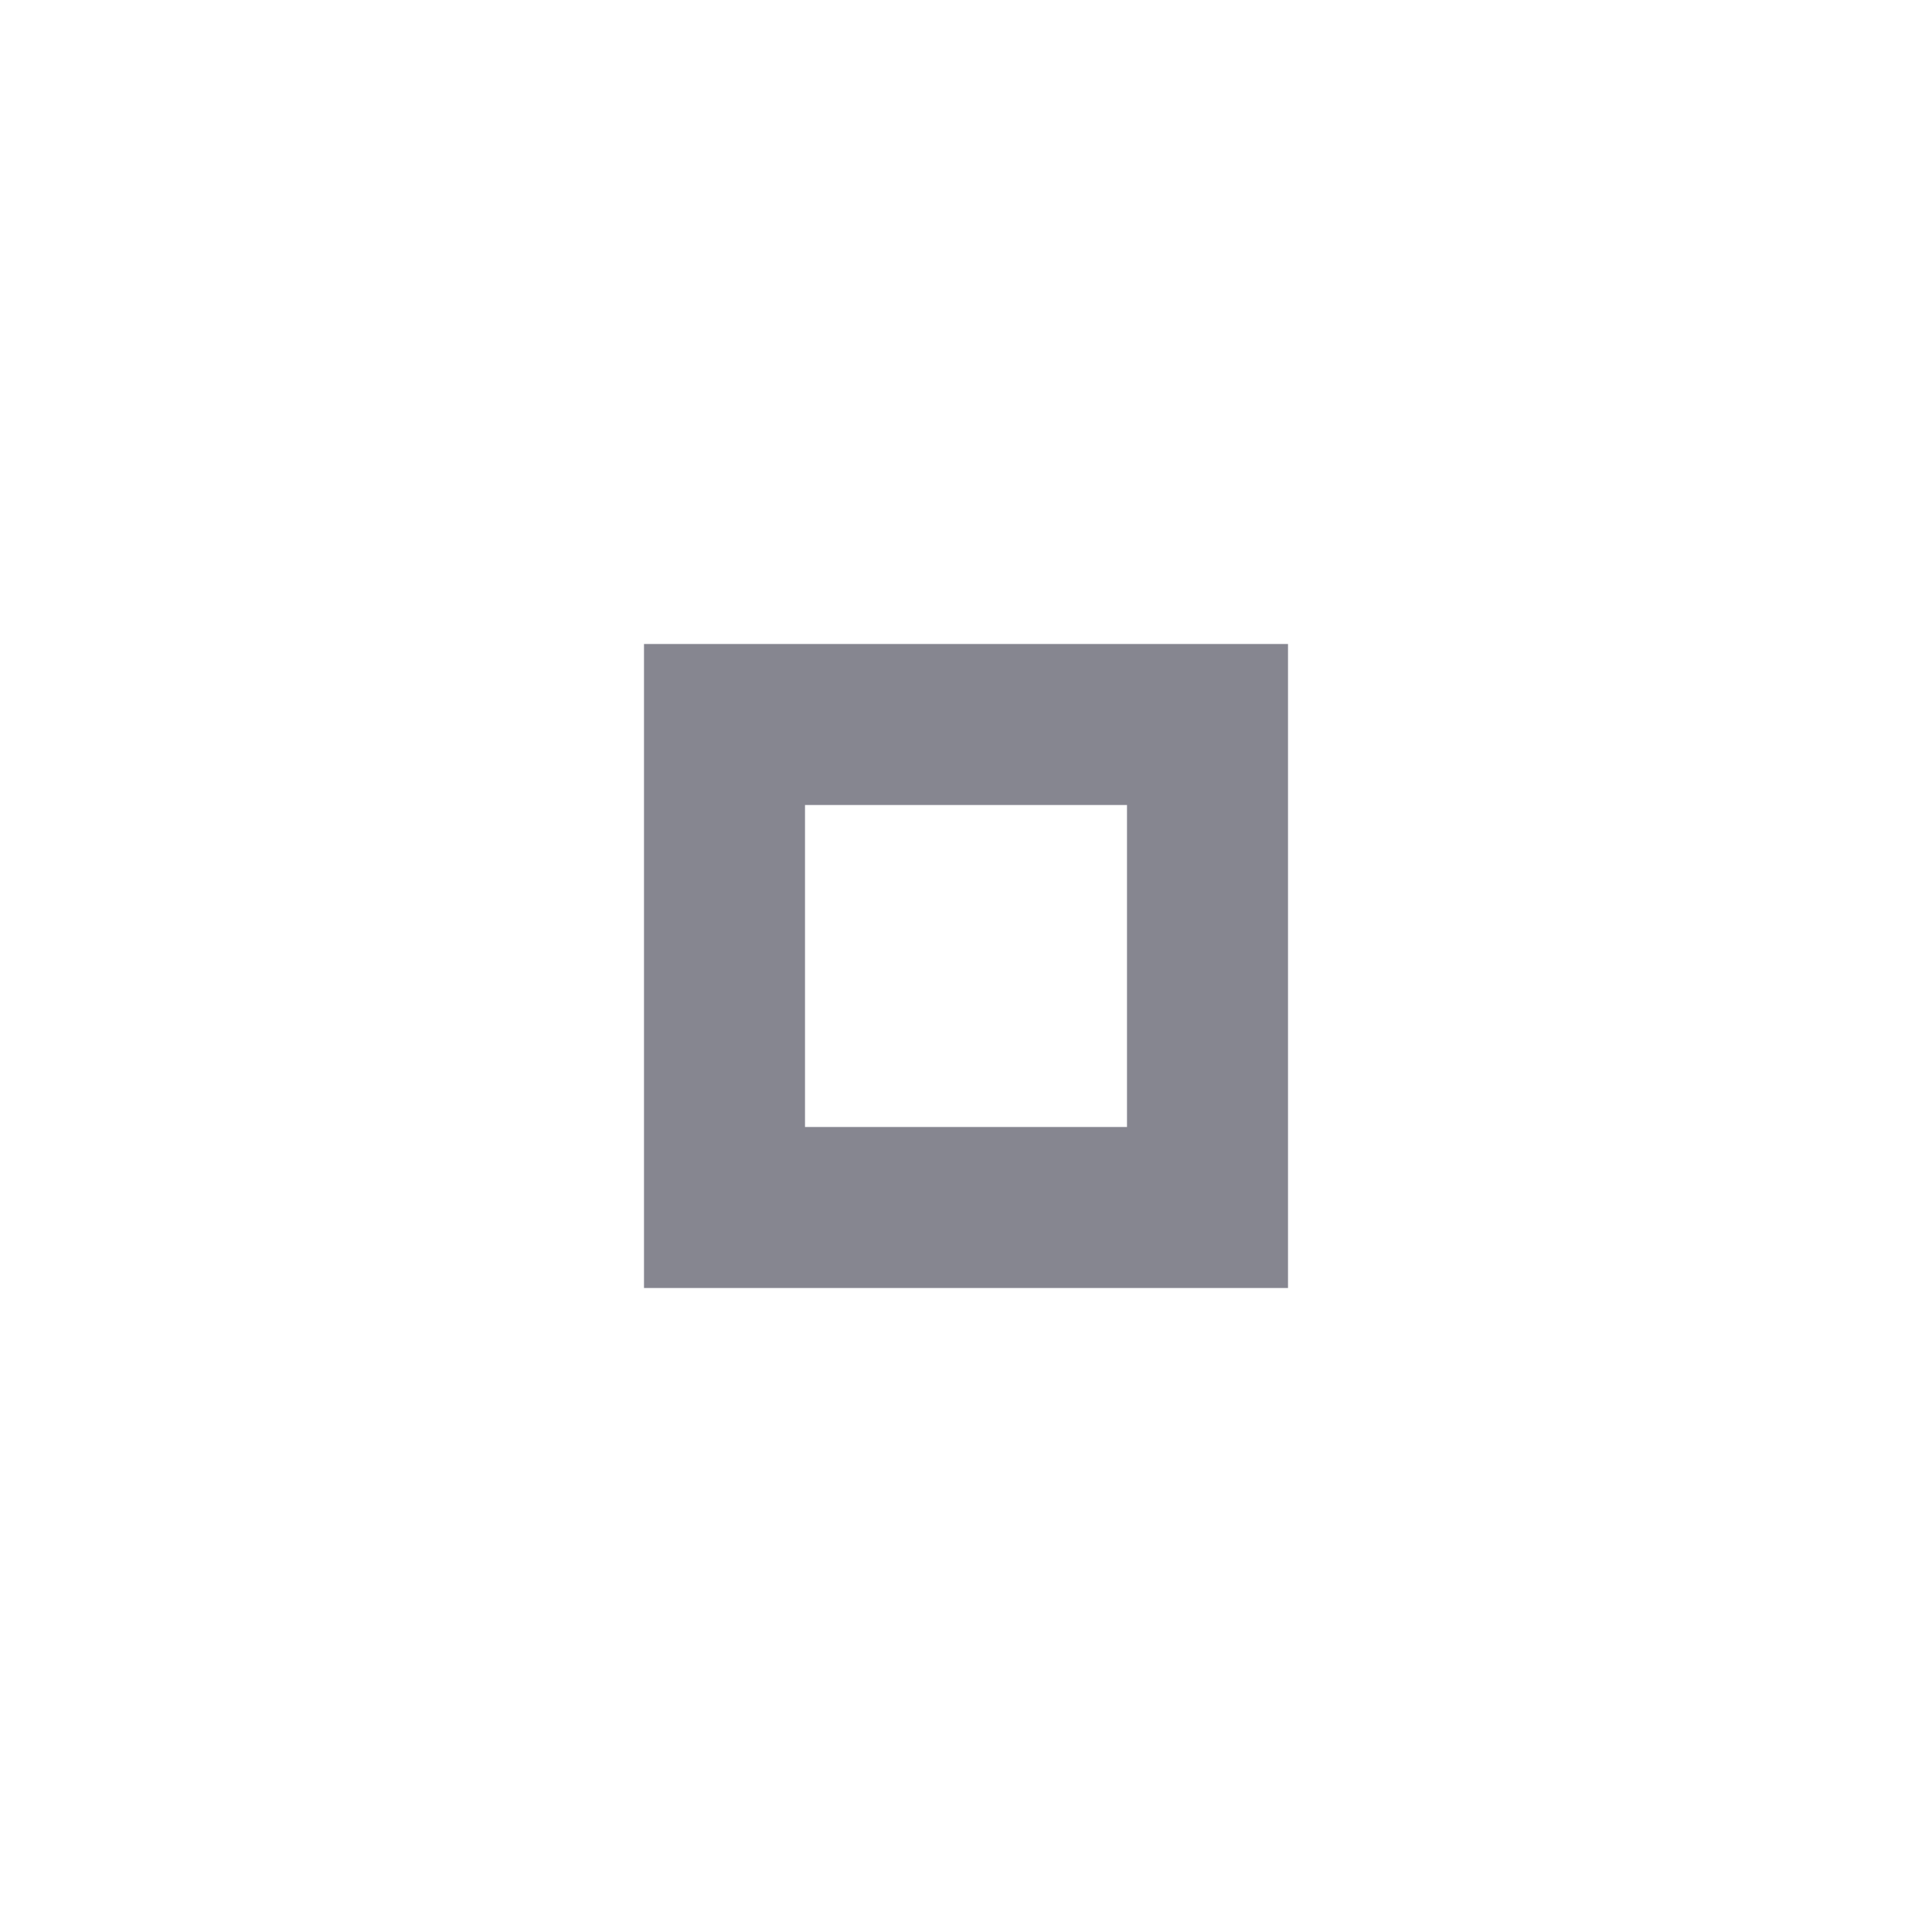
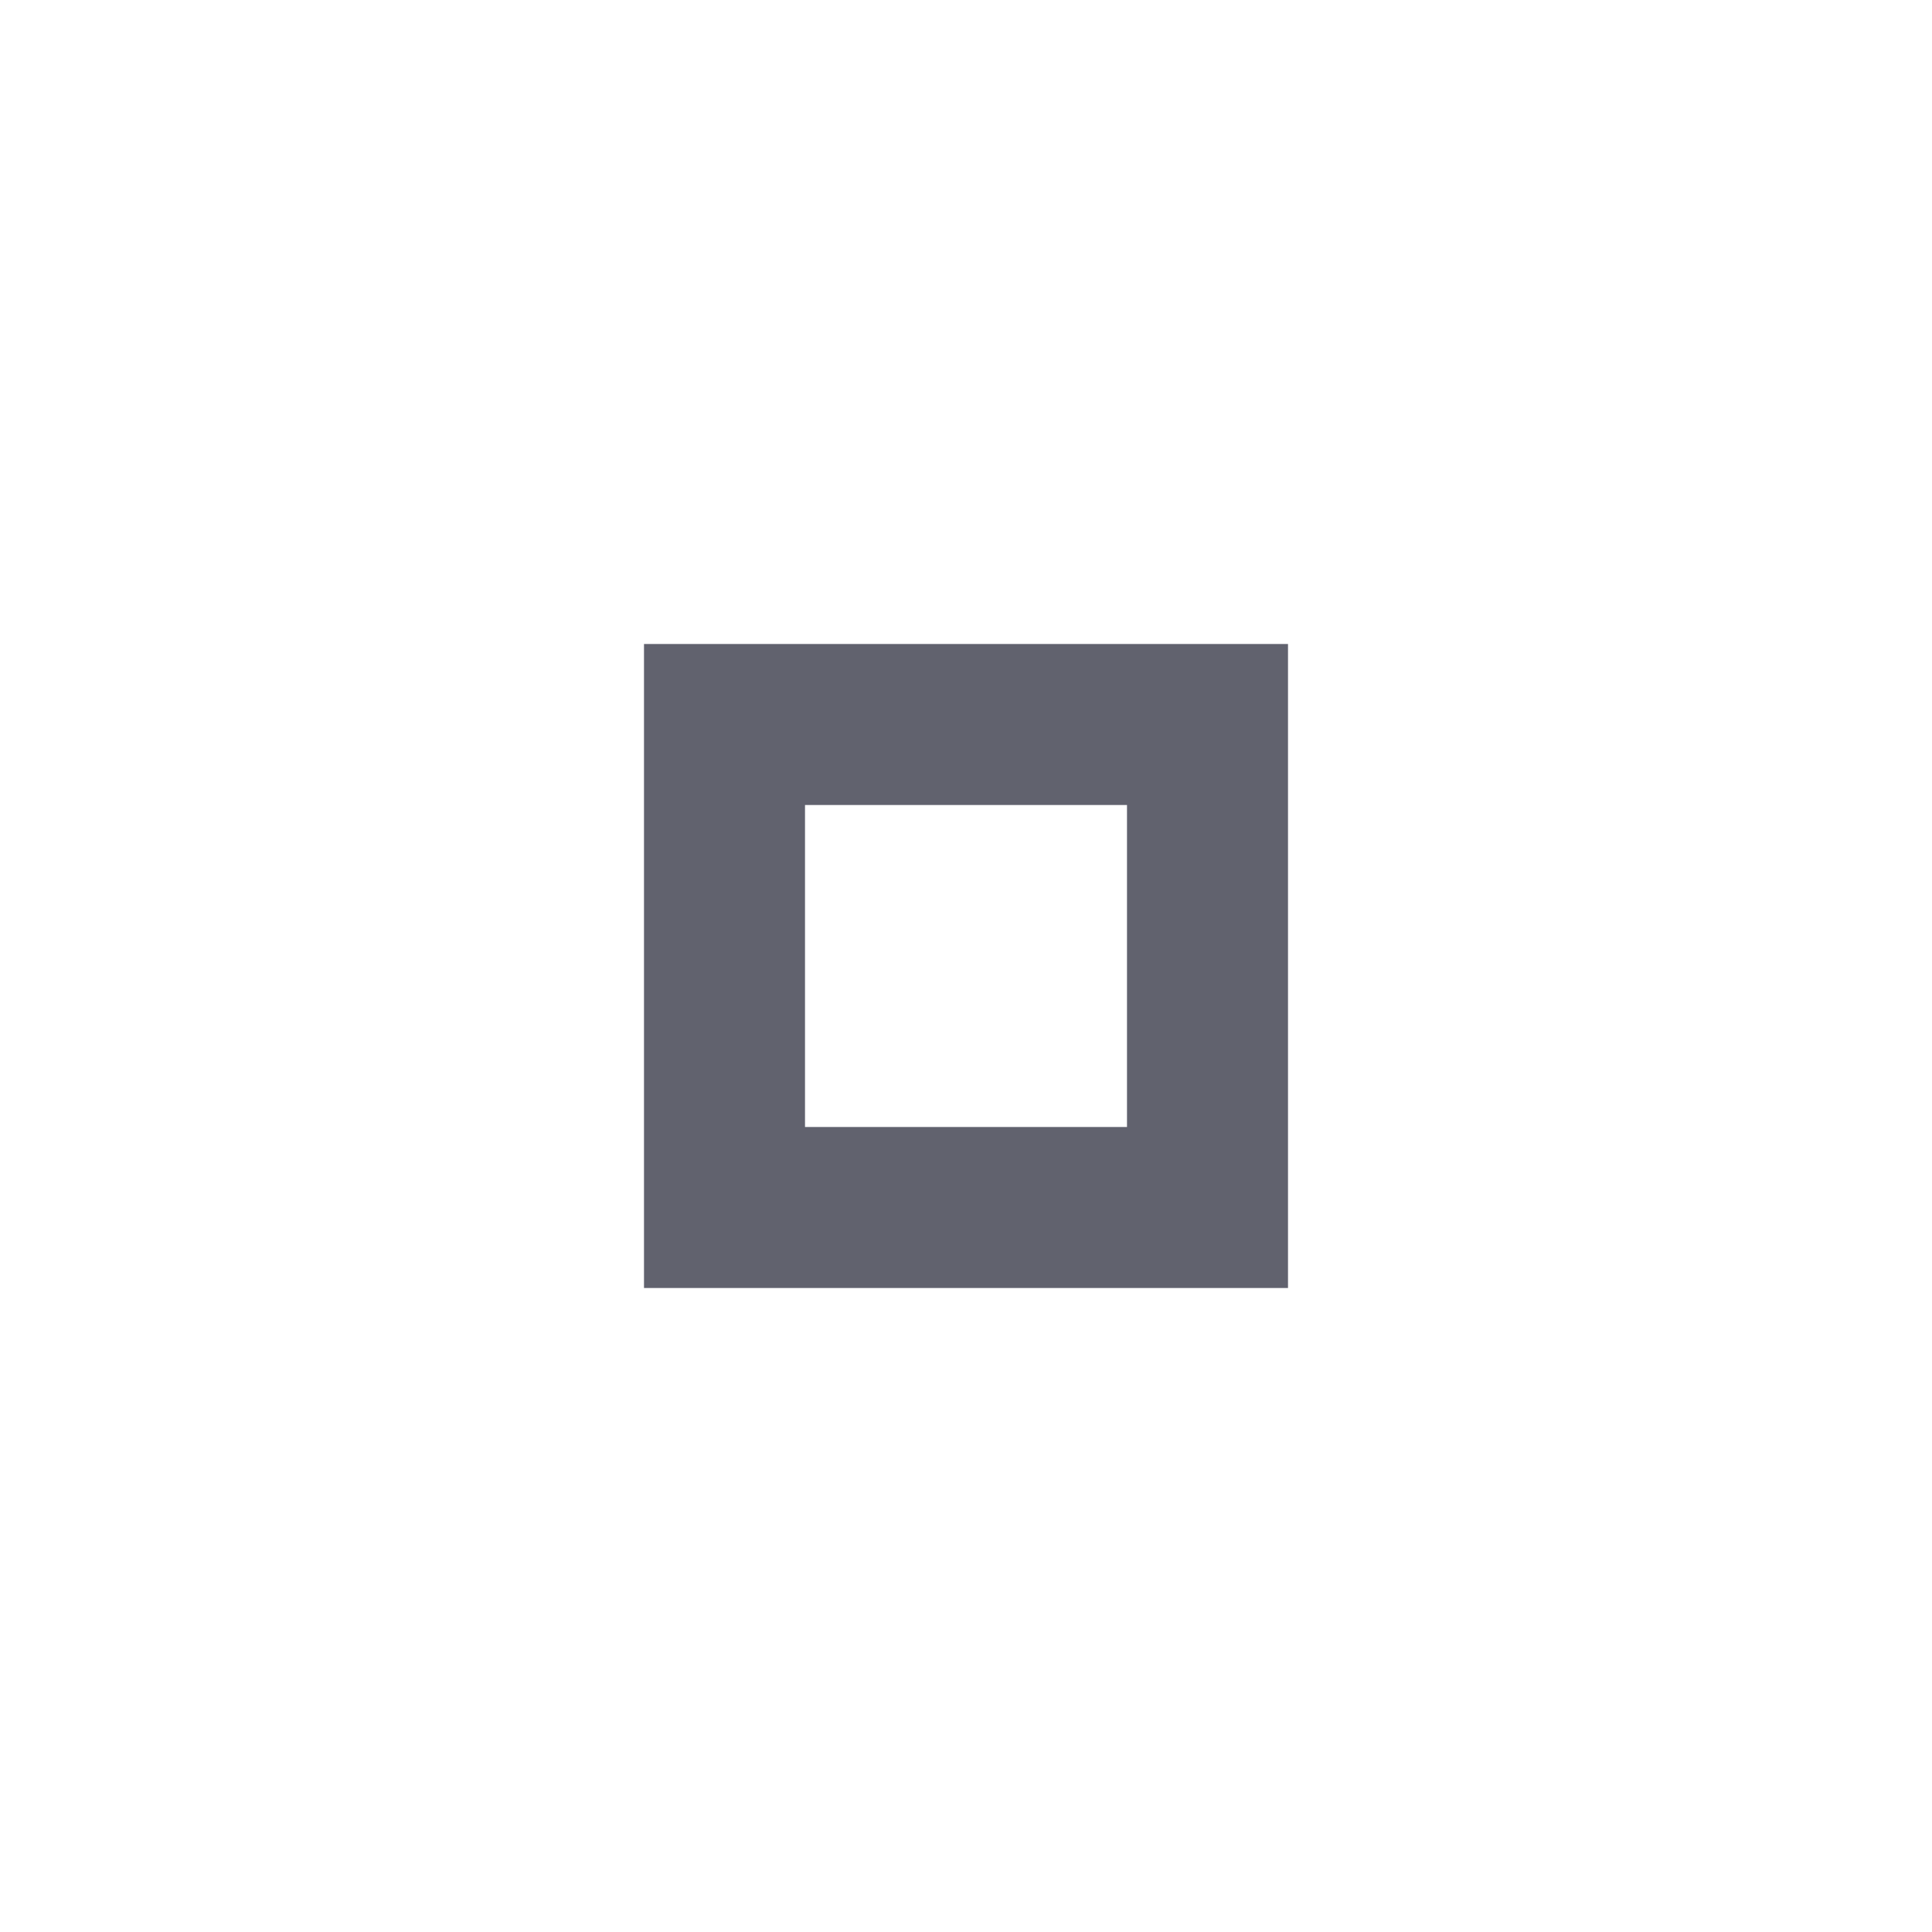
<svg xmlns="http://www.w3.org/2000/svg" version="1.1" x="0px" y="0px" width="24px" height="24px" viewBox="0 0 24 24" xml:space="preserve">
-   <path fill="#5d5d6b" opacity="0.75" d="M14,14h-4v-4h4V14z M16,8H8v8h8V8z" />
+   <path fill="#2c2d3e" opacity="0.75" d="M14,14h-4v-4h4V14z M16,8H8v8h8V8z" />
</svg>
